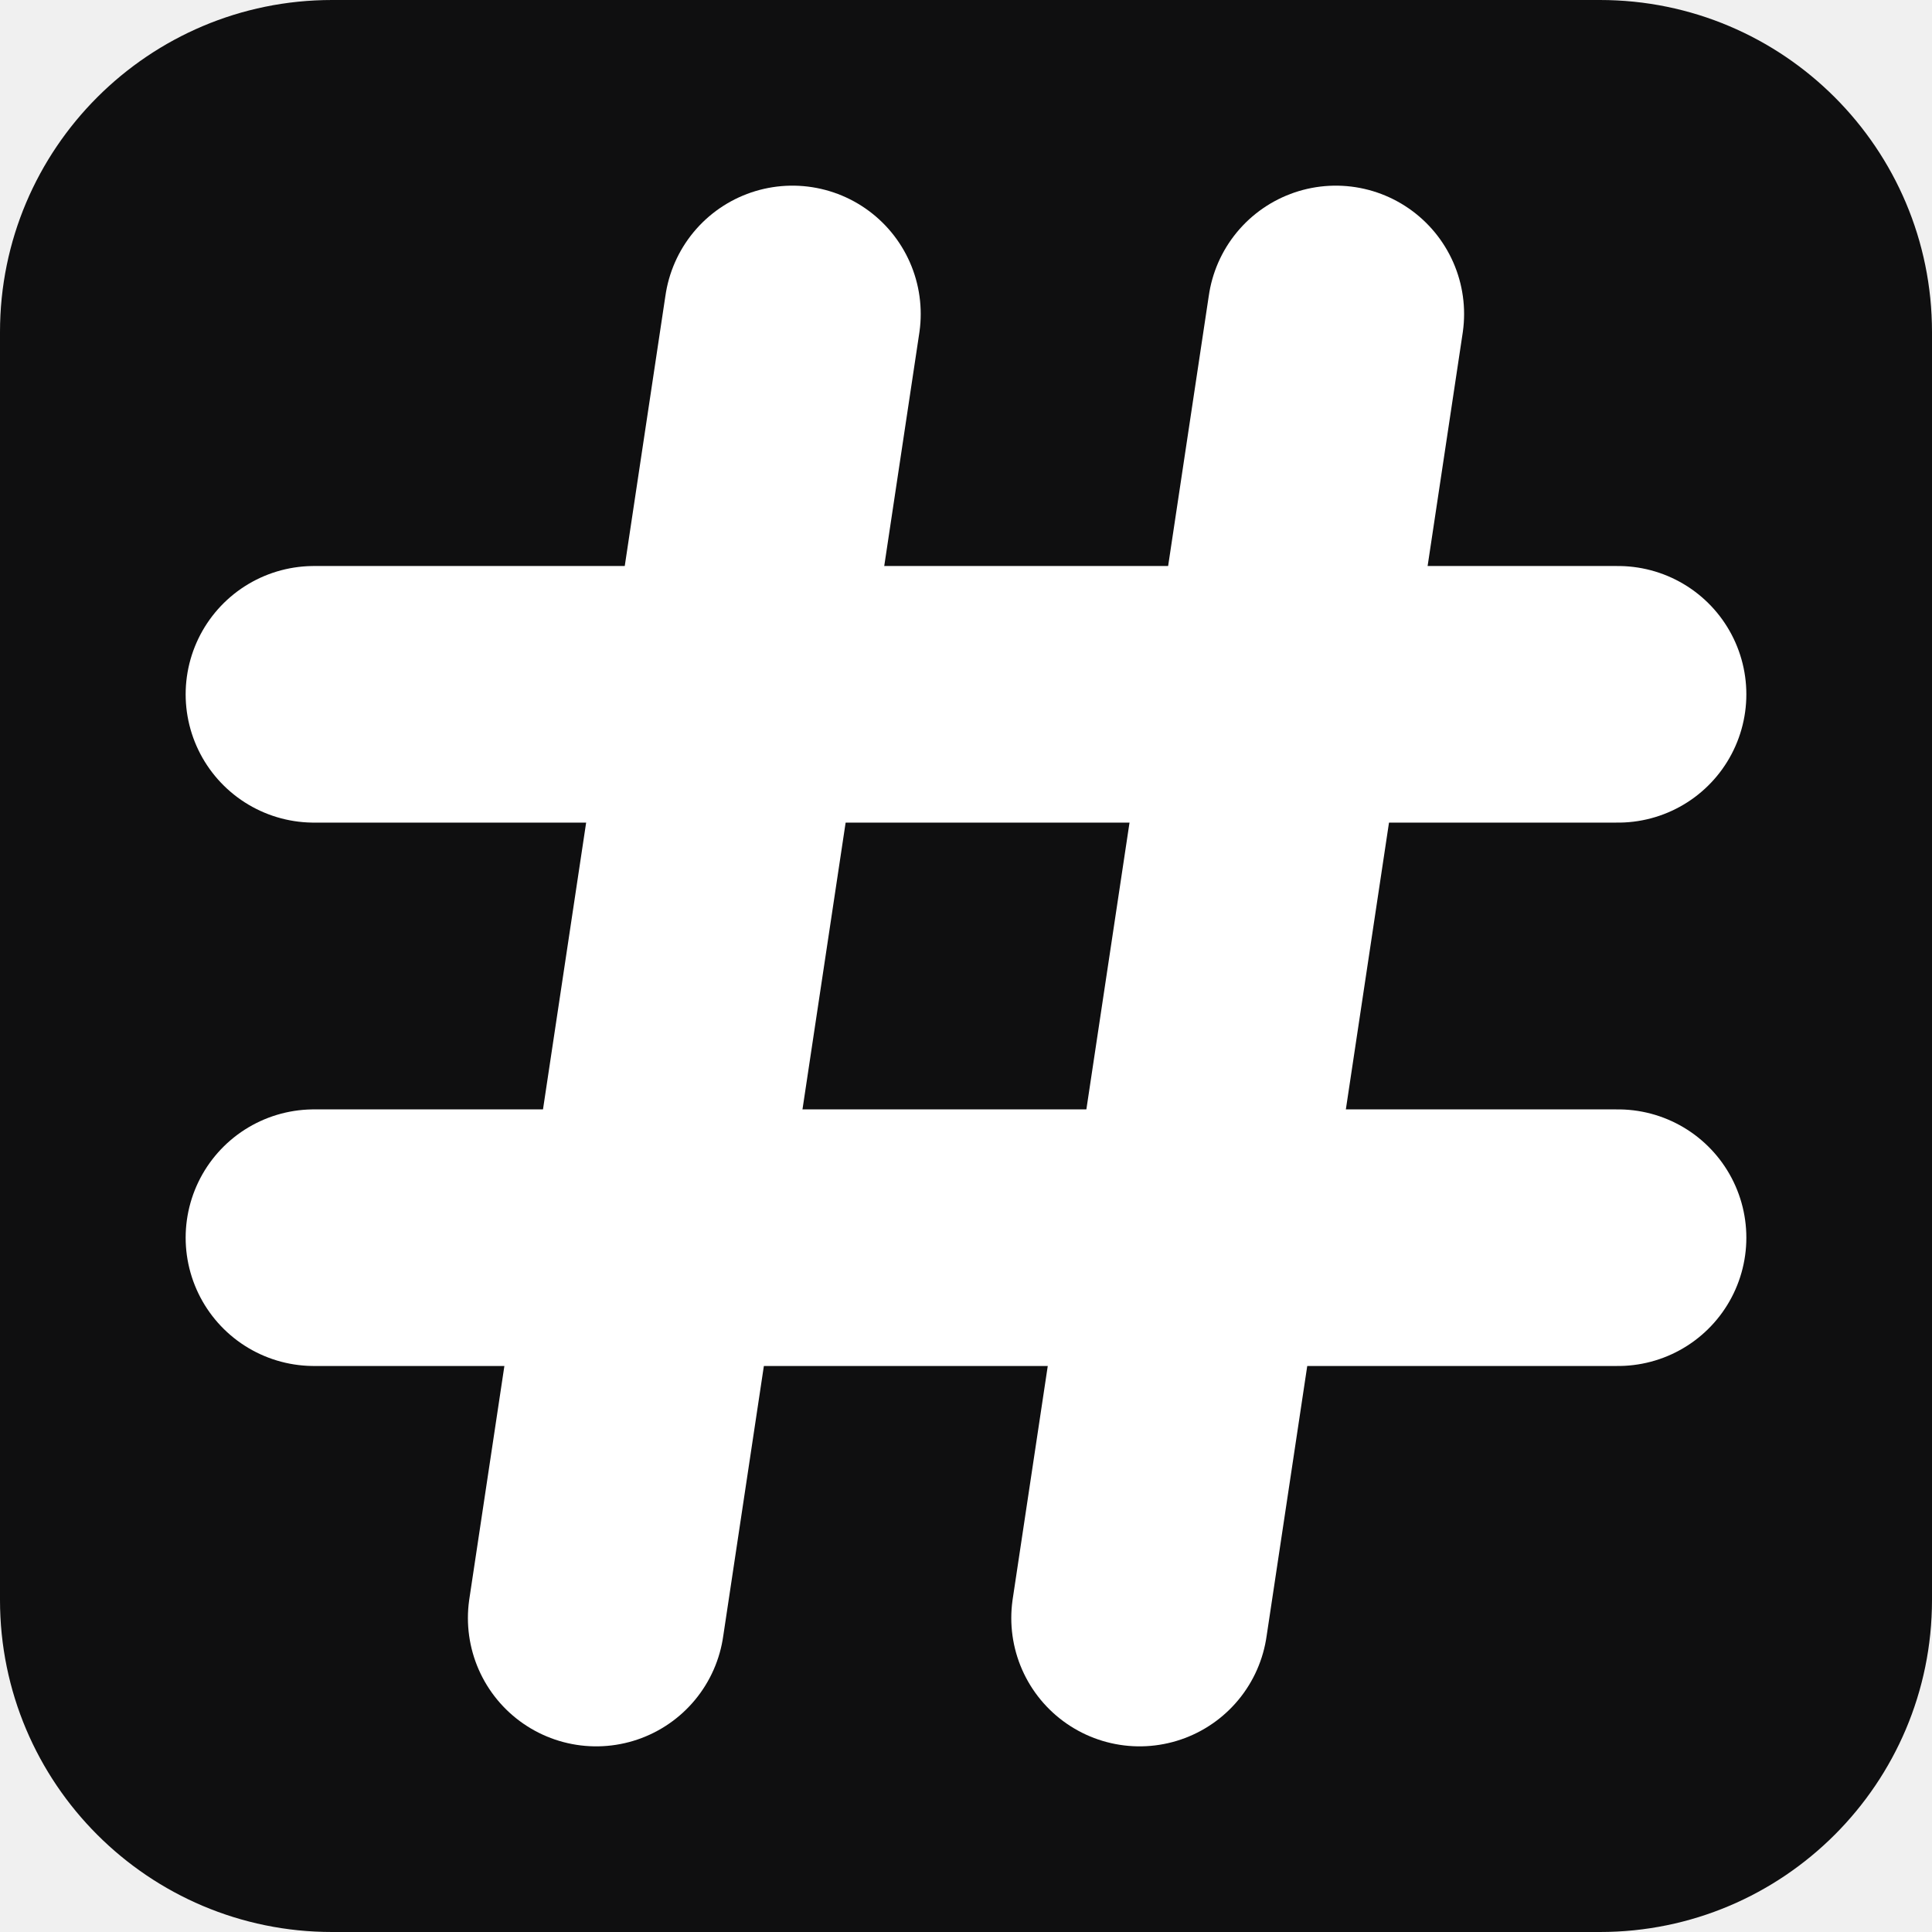
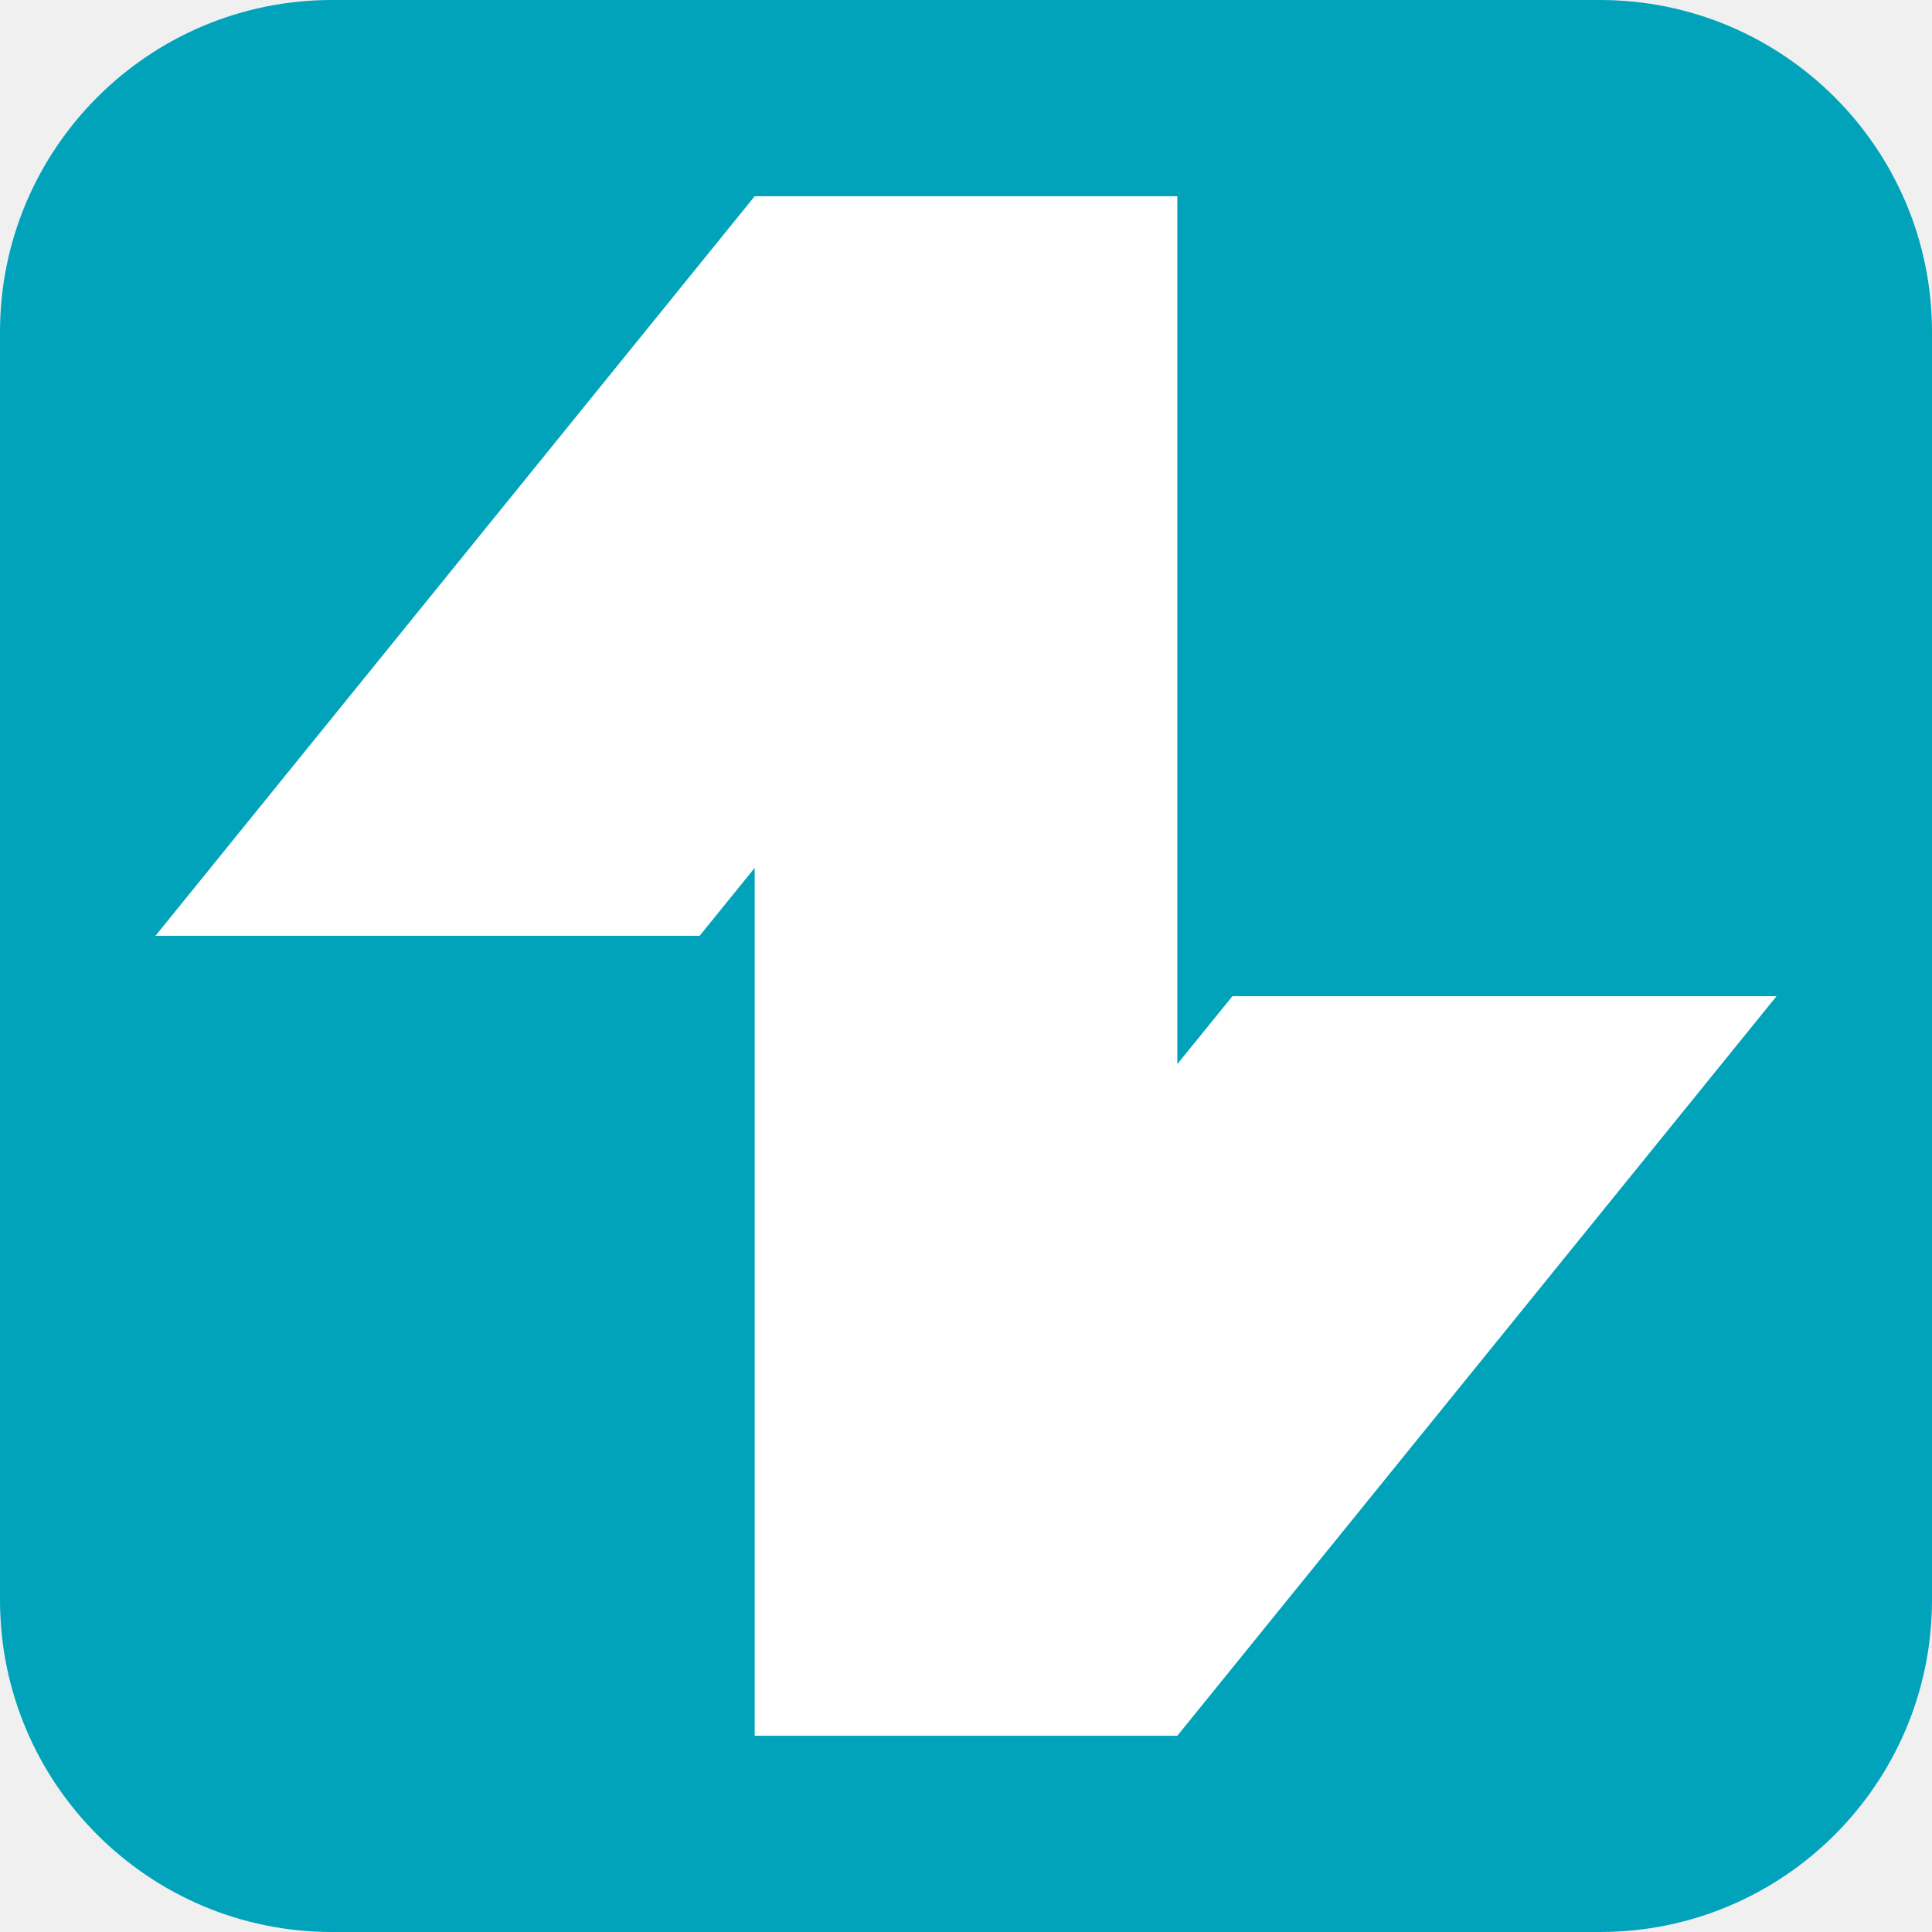
<svg xmlns="http://www.w3.org/2000/svg" viewBox="0 0 256 256">
-   <rect x="0" y="0" width="256" height="256" rx="44" fill="#0f0f10" />
-   <g fill="none" stroke="#ffffff" stroke-width="34" stroke-linecap="round">
-     <path d="M105 41.6L79 214.4" />
-     <path d="M177 41.6L151 214.4" />
-     <path d="M41.6 92H214.4" />
-     <path d="M41.6 164H214.4" />
-   </g>
+   <rect x="0" y="0" width="256" height="256" rx="44" fill="#00A3BA" />
+   <polygon points="100,26 156,26 156,141 163.3,132 235.4,132 156,230 100,230 100,115 92.7,124 20.6,124" fill="#ffffff" />
</svg>
